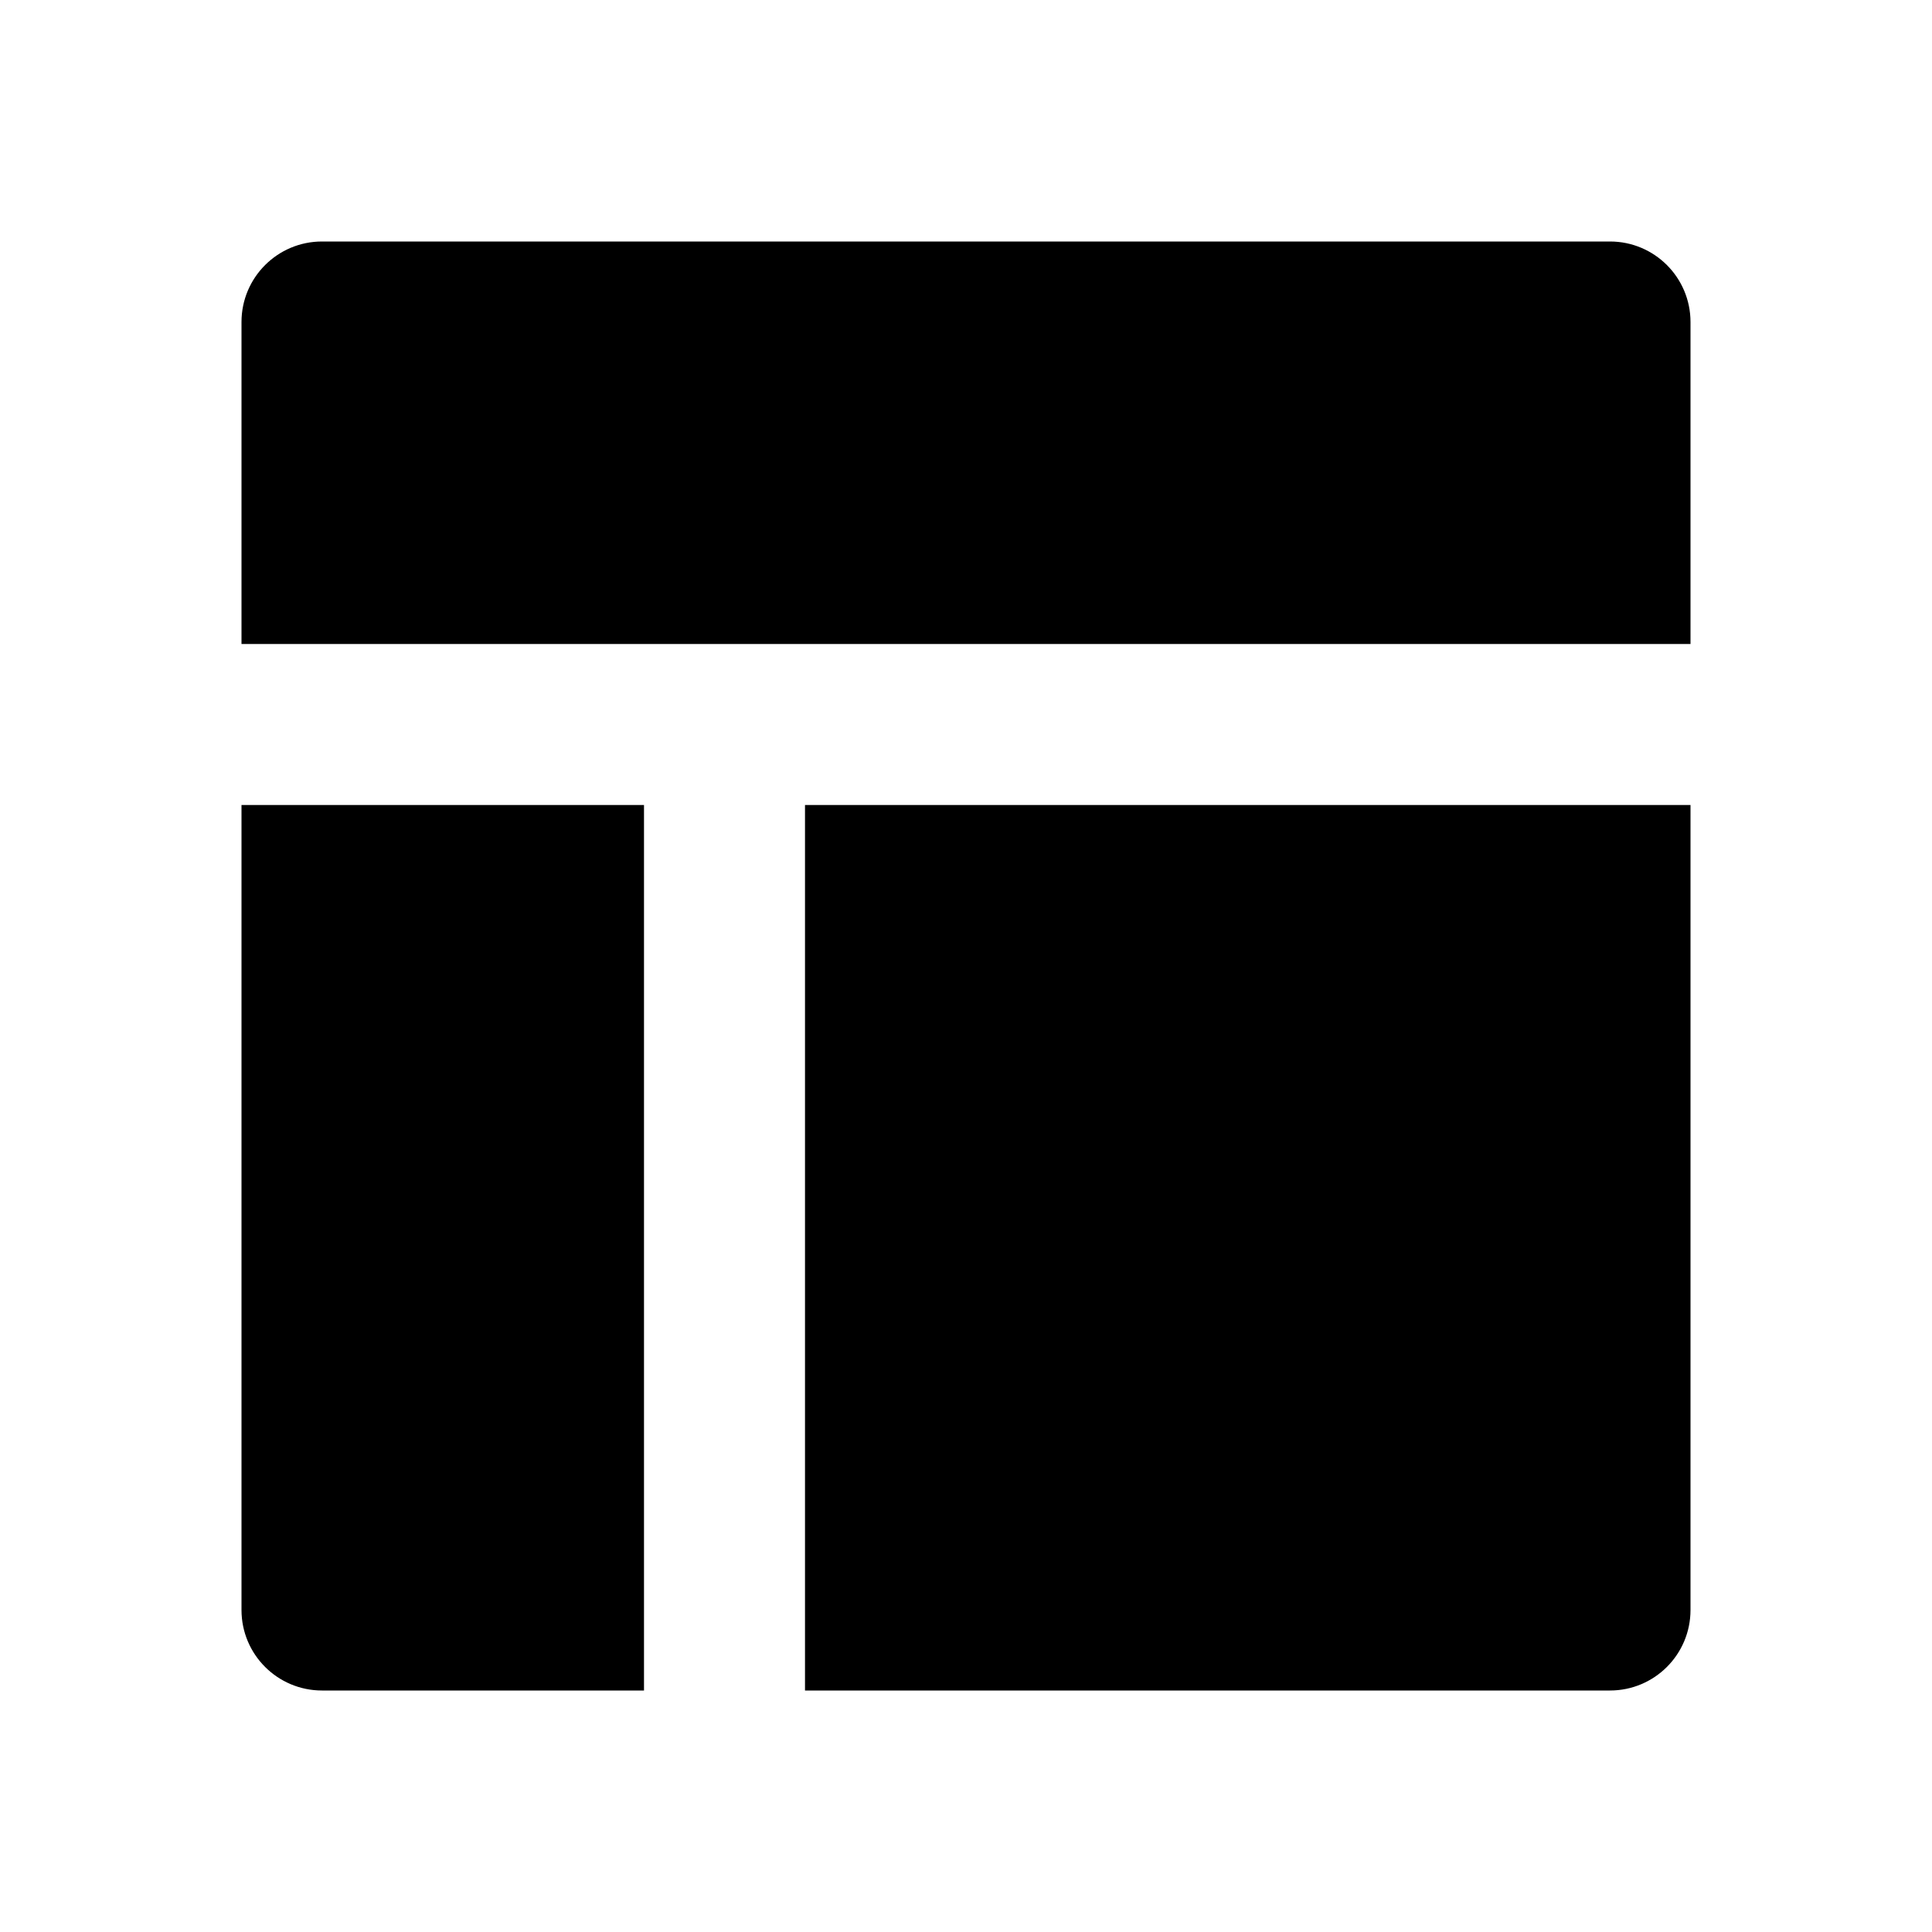
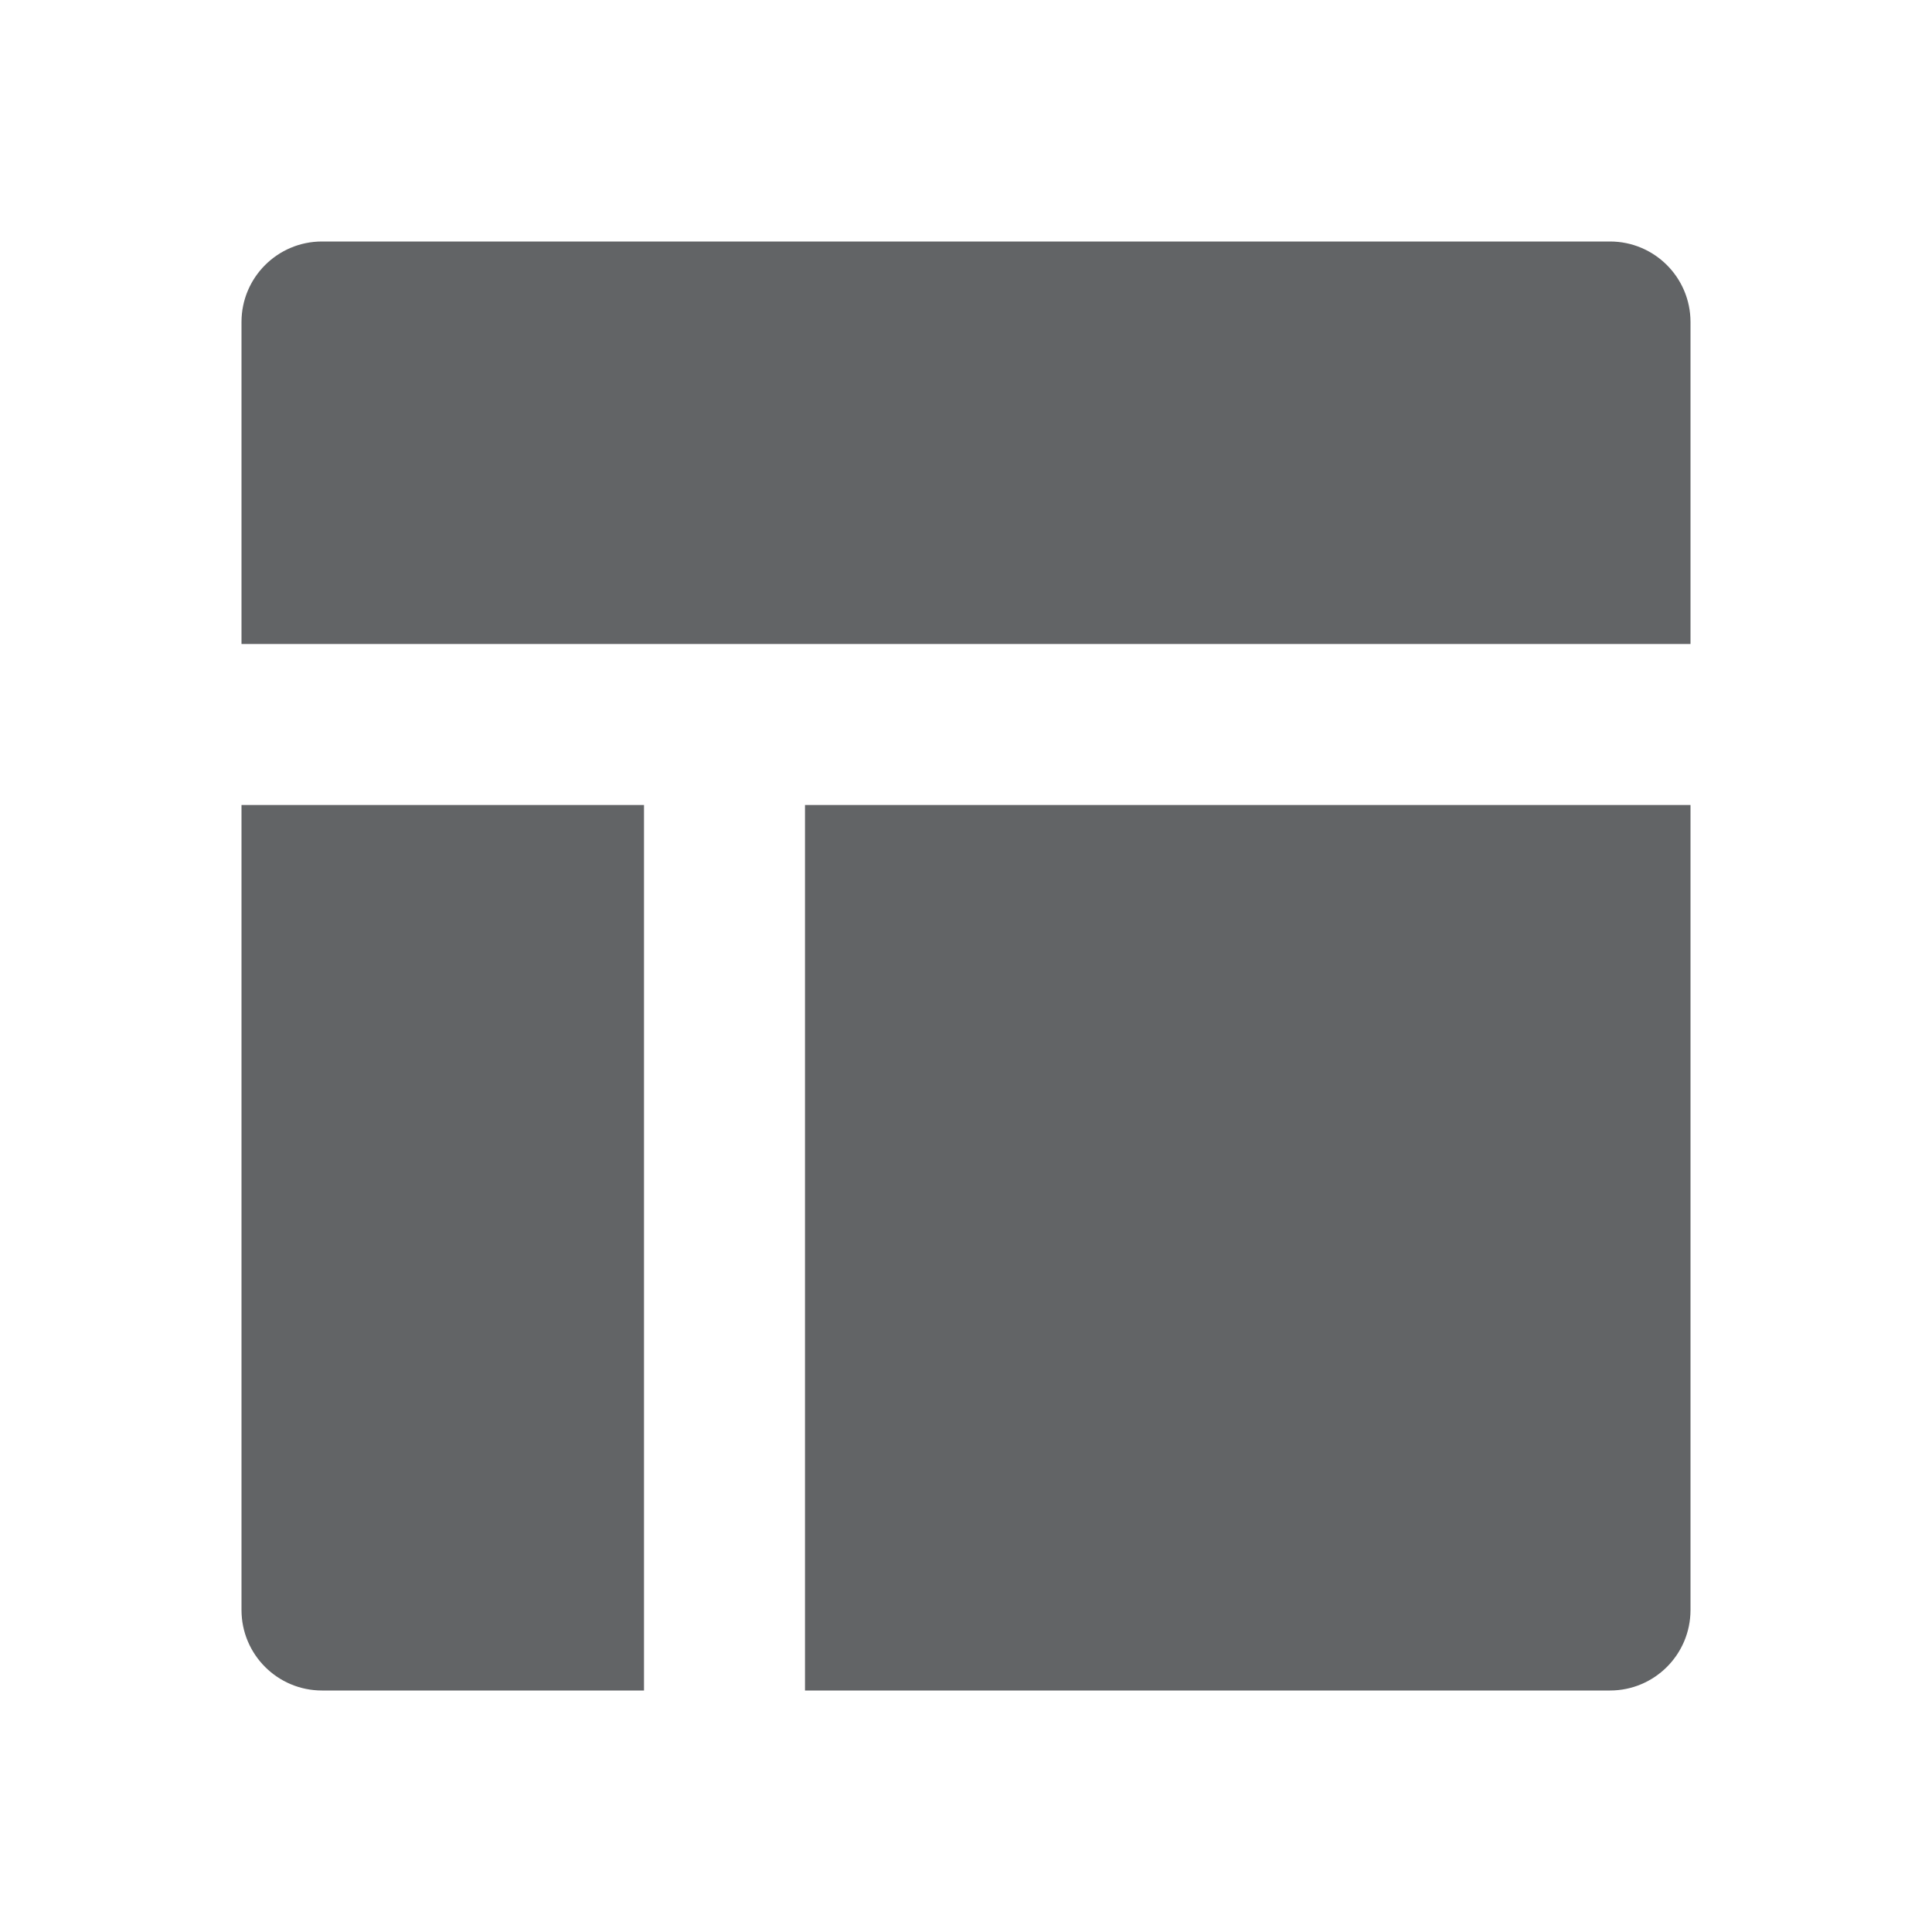
- <svg xmlns="http://www.w3.org/2000/svg" fill="#000000" width="800px" height="800px" viewBox="0 0 24 24">
+ <svg xmlns="http://www.w3.org/2000/svg" fill="#626466" width="800px" height="800px" viewBox="0 0 24 24">
  <path d="M3,20V10H8V21H4A1,1,0,0,1,3,20ZM21,4a1,1,0,0,0-1-1H4A1,1,0,0,0,3,4V8H21ZM20,21a1,1,0,0,0,1-1V10H10V21Z" />
</svg>
